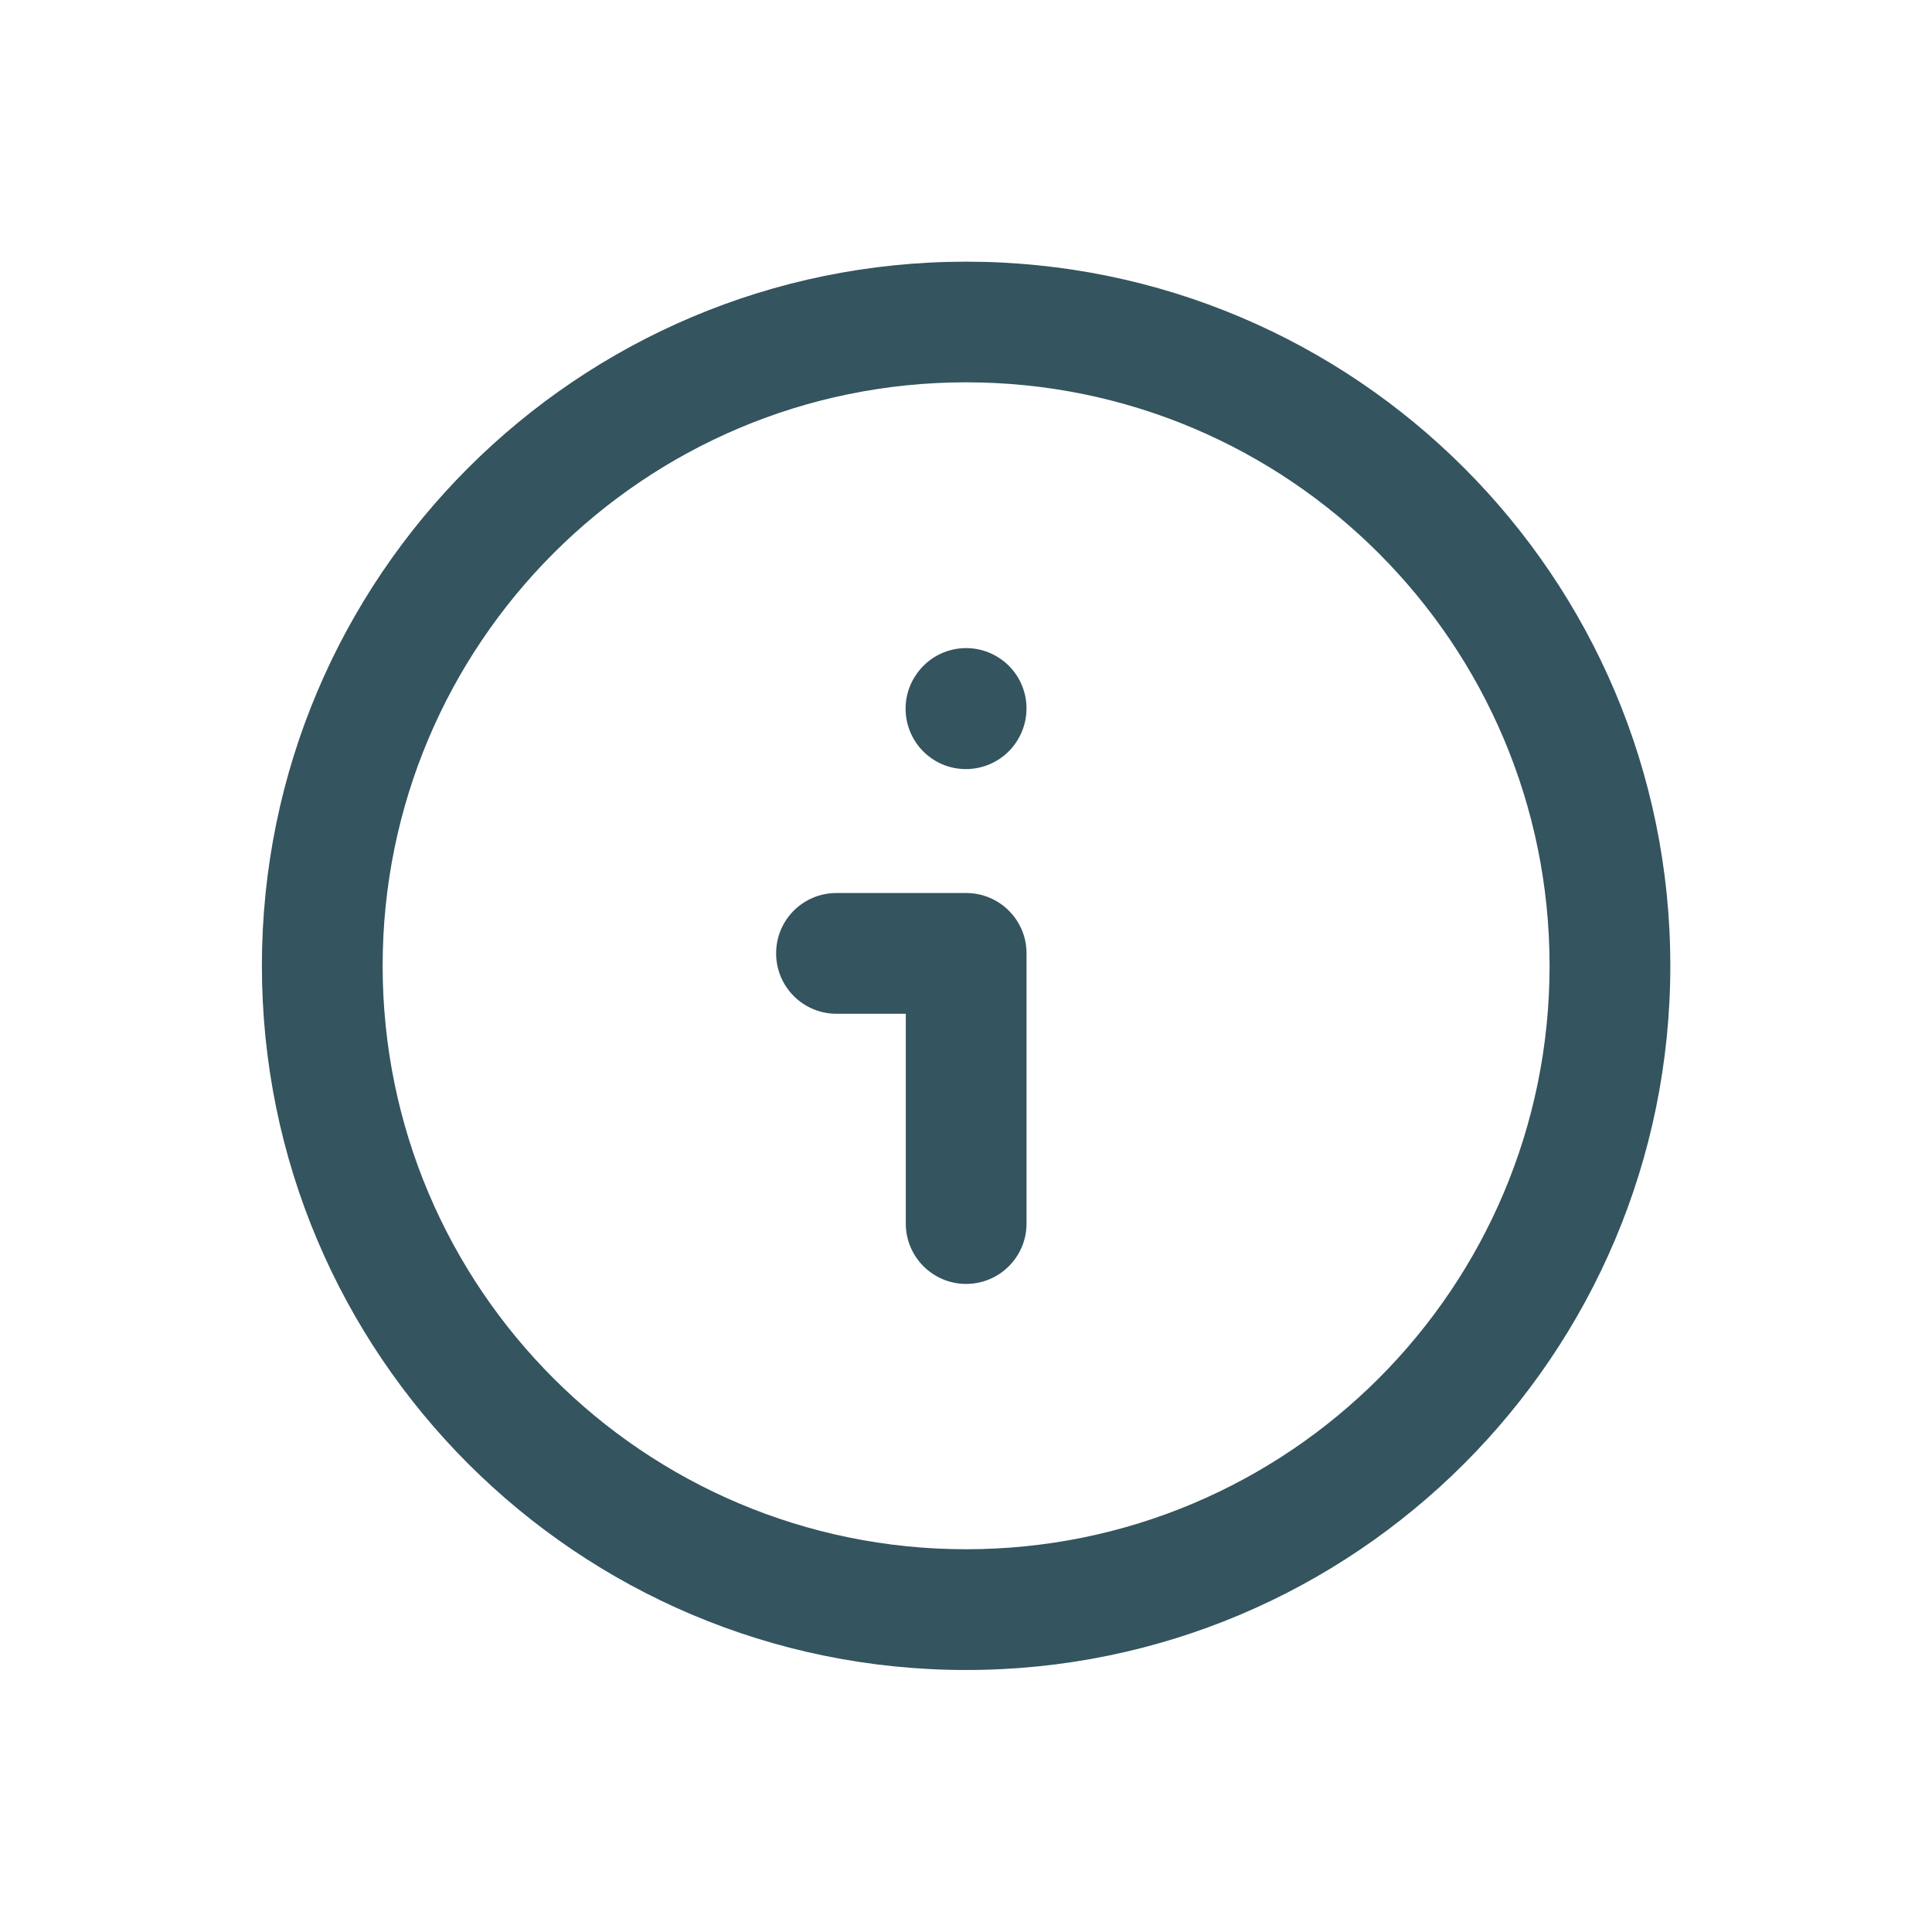
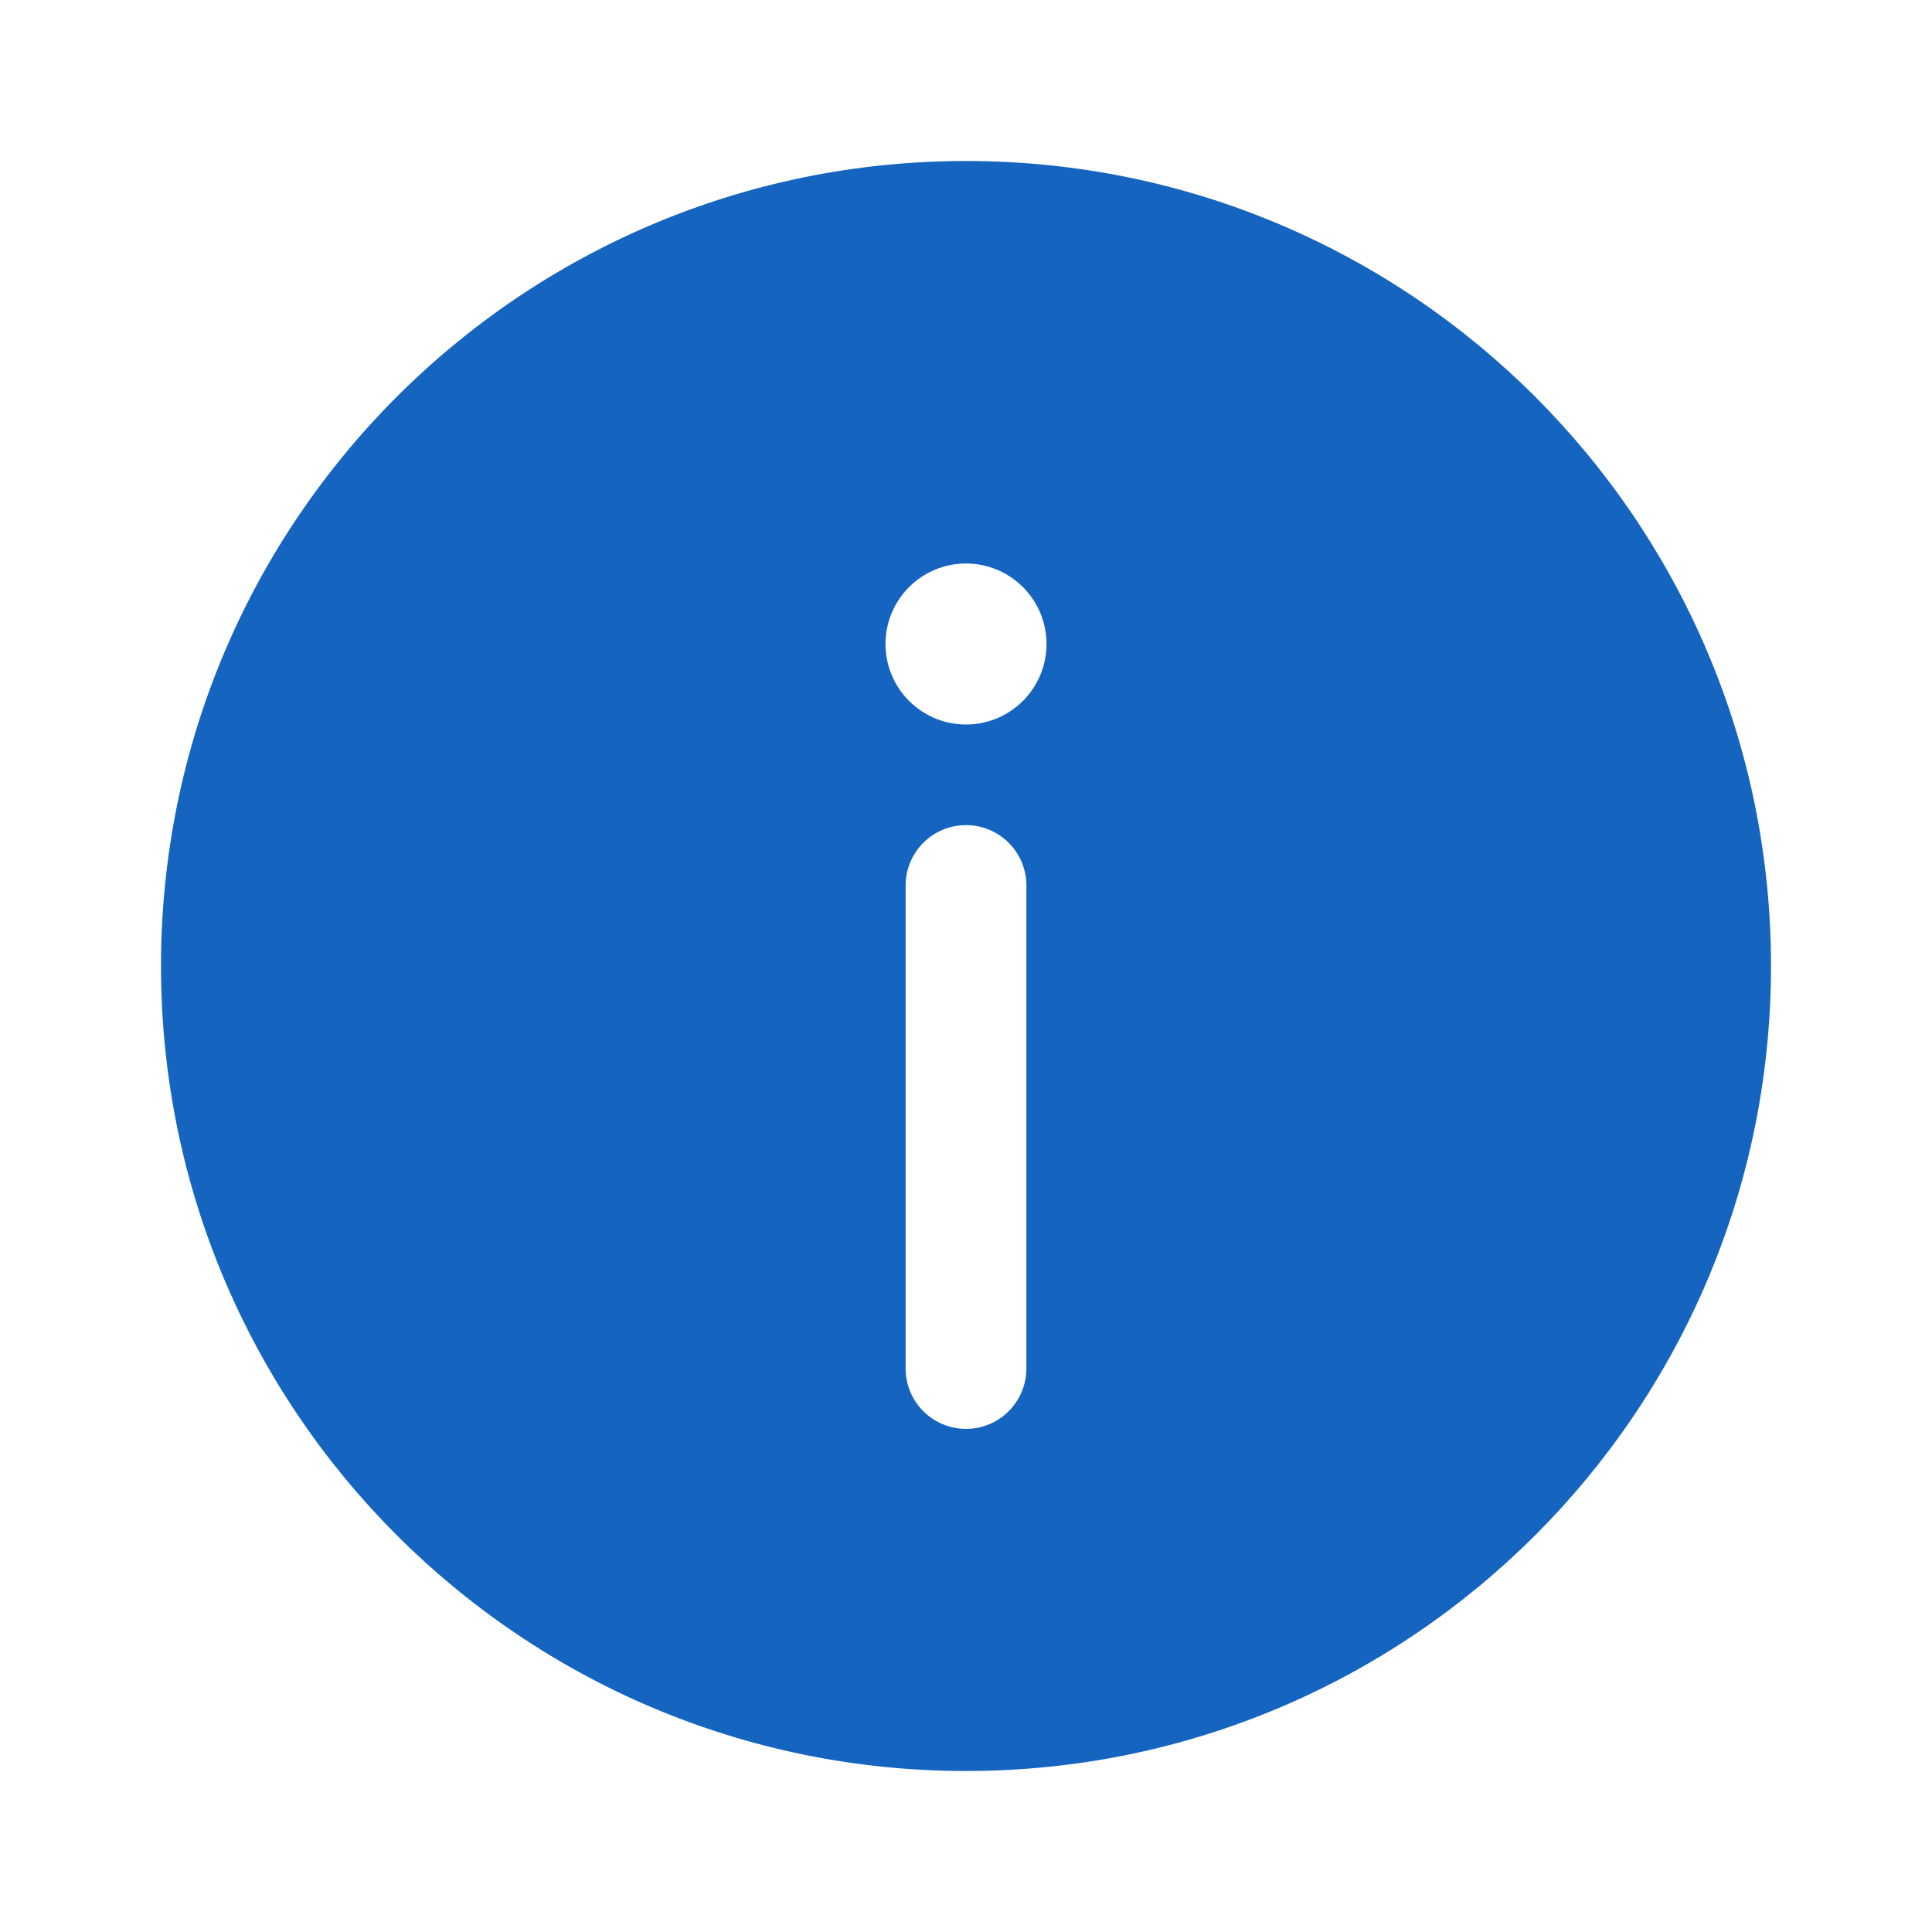
- <svg xmlns="http://www.w3.org/2000/svg" width="18" height="18" viewBox="0 0 18 18" fill="none">
-   <path fill-rule="evenodd" clip-rule="evenodd" d="M9.001 3.562C5.999 3.562 3.565 5.996 3.565 8.998C3.565 12.001 5.999 14.434 9.001 14.434C12.004 14.434 14.437 12.001 14.437 8.998C14.437 5.996 12.004 3.562 9.001 3.562ZM2.44 8.998C2.44 5.375 5.378 2.438 9.001 2.438C12.625 2.438 15.562 5.375 15.562 8.998C15.562 12.622 12.625 15.559 9.001 15.559C5.378 15.559 2.44 12.622 2.44 8.998ZM9.295 6.121C9.56 6.283 9.643 6.629 9.481 6.894L9.48 6.896C9.318 7.161 8.971 7.245 8.706 7.083C8.441 6.92 8.358 6.574 8.52 6.309L8.522 6.307C8.684 6.042 9.03 5.959 9.295 6.121ZM7.231 8.882C7.231 8.571 7.482 8.32 7.793 8.32H9.001C9.312 8.32 9.564 8.571 9.564 8.882V11.4C9.564 11.71 9.312 11.962 9.001 11.962C8.691 11.962 8.439 11.71 8.439 11.4V9.445H7.793C7.482 9.445 7.231 9.193 7.231 8.882Z" fill="#34545F" />
+ <svg xmlns="http://www.w3.org/2000/svg" width="24" height="24" viewBox="0 0 24 24" fill="none">
+   <path fill-rule="evenodd" clip-rule="evenodd" d="M22 12C22 17.523 17.523 22 12 22C6.477 22 2 17.523 2 12C2 6.477 6.477 2 12 2C17.523 2 22 6.477 22 12ZM12 17.75C12.414 17.75 12.75 17.414 12.75 17V11C12.75 10.586 12.414 10.25 12 10.25C11.586 10.25 11.25 10.586 11.25 11V17C11.25 17.414 11.586 17.75 12 17.75ZM12 7C12.552 7 13 7.448 13 8C13 8.552 12.552 9 12 9C11.448 9 11 8.552 11 8C11 7.448 11.448 7 12 7Z" fill="#1565C0" />
</svg>
